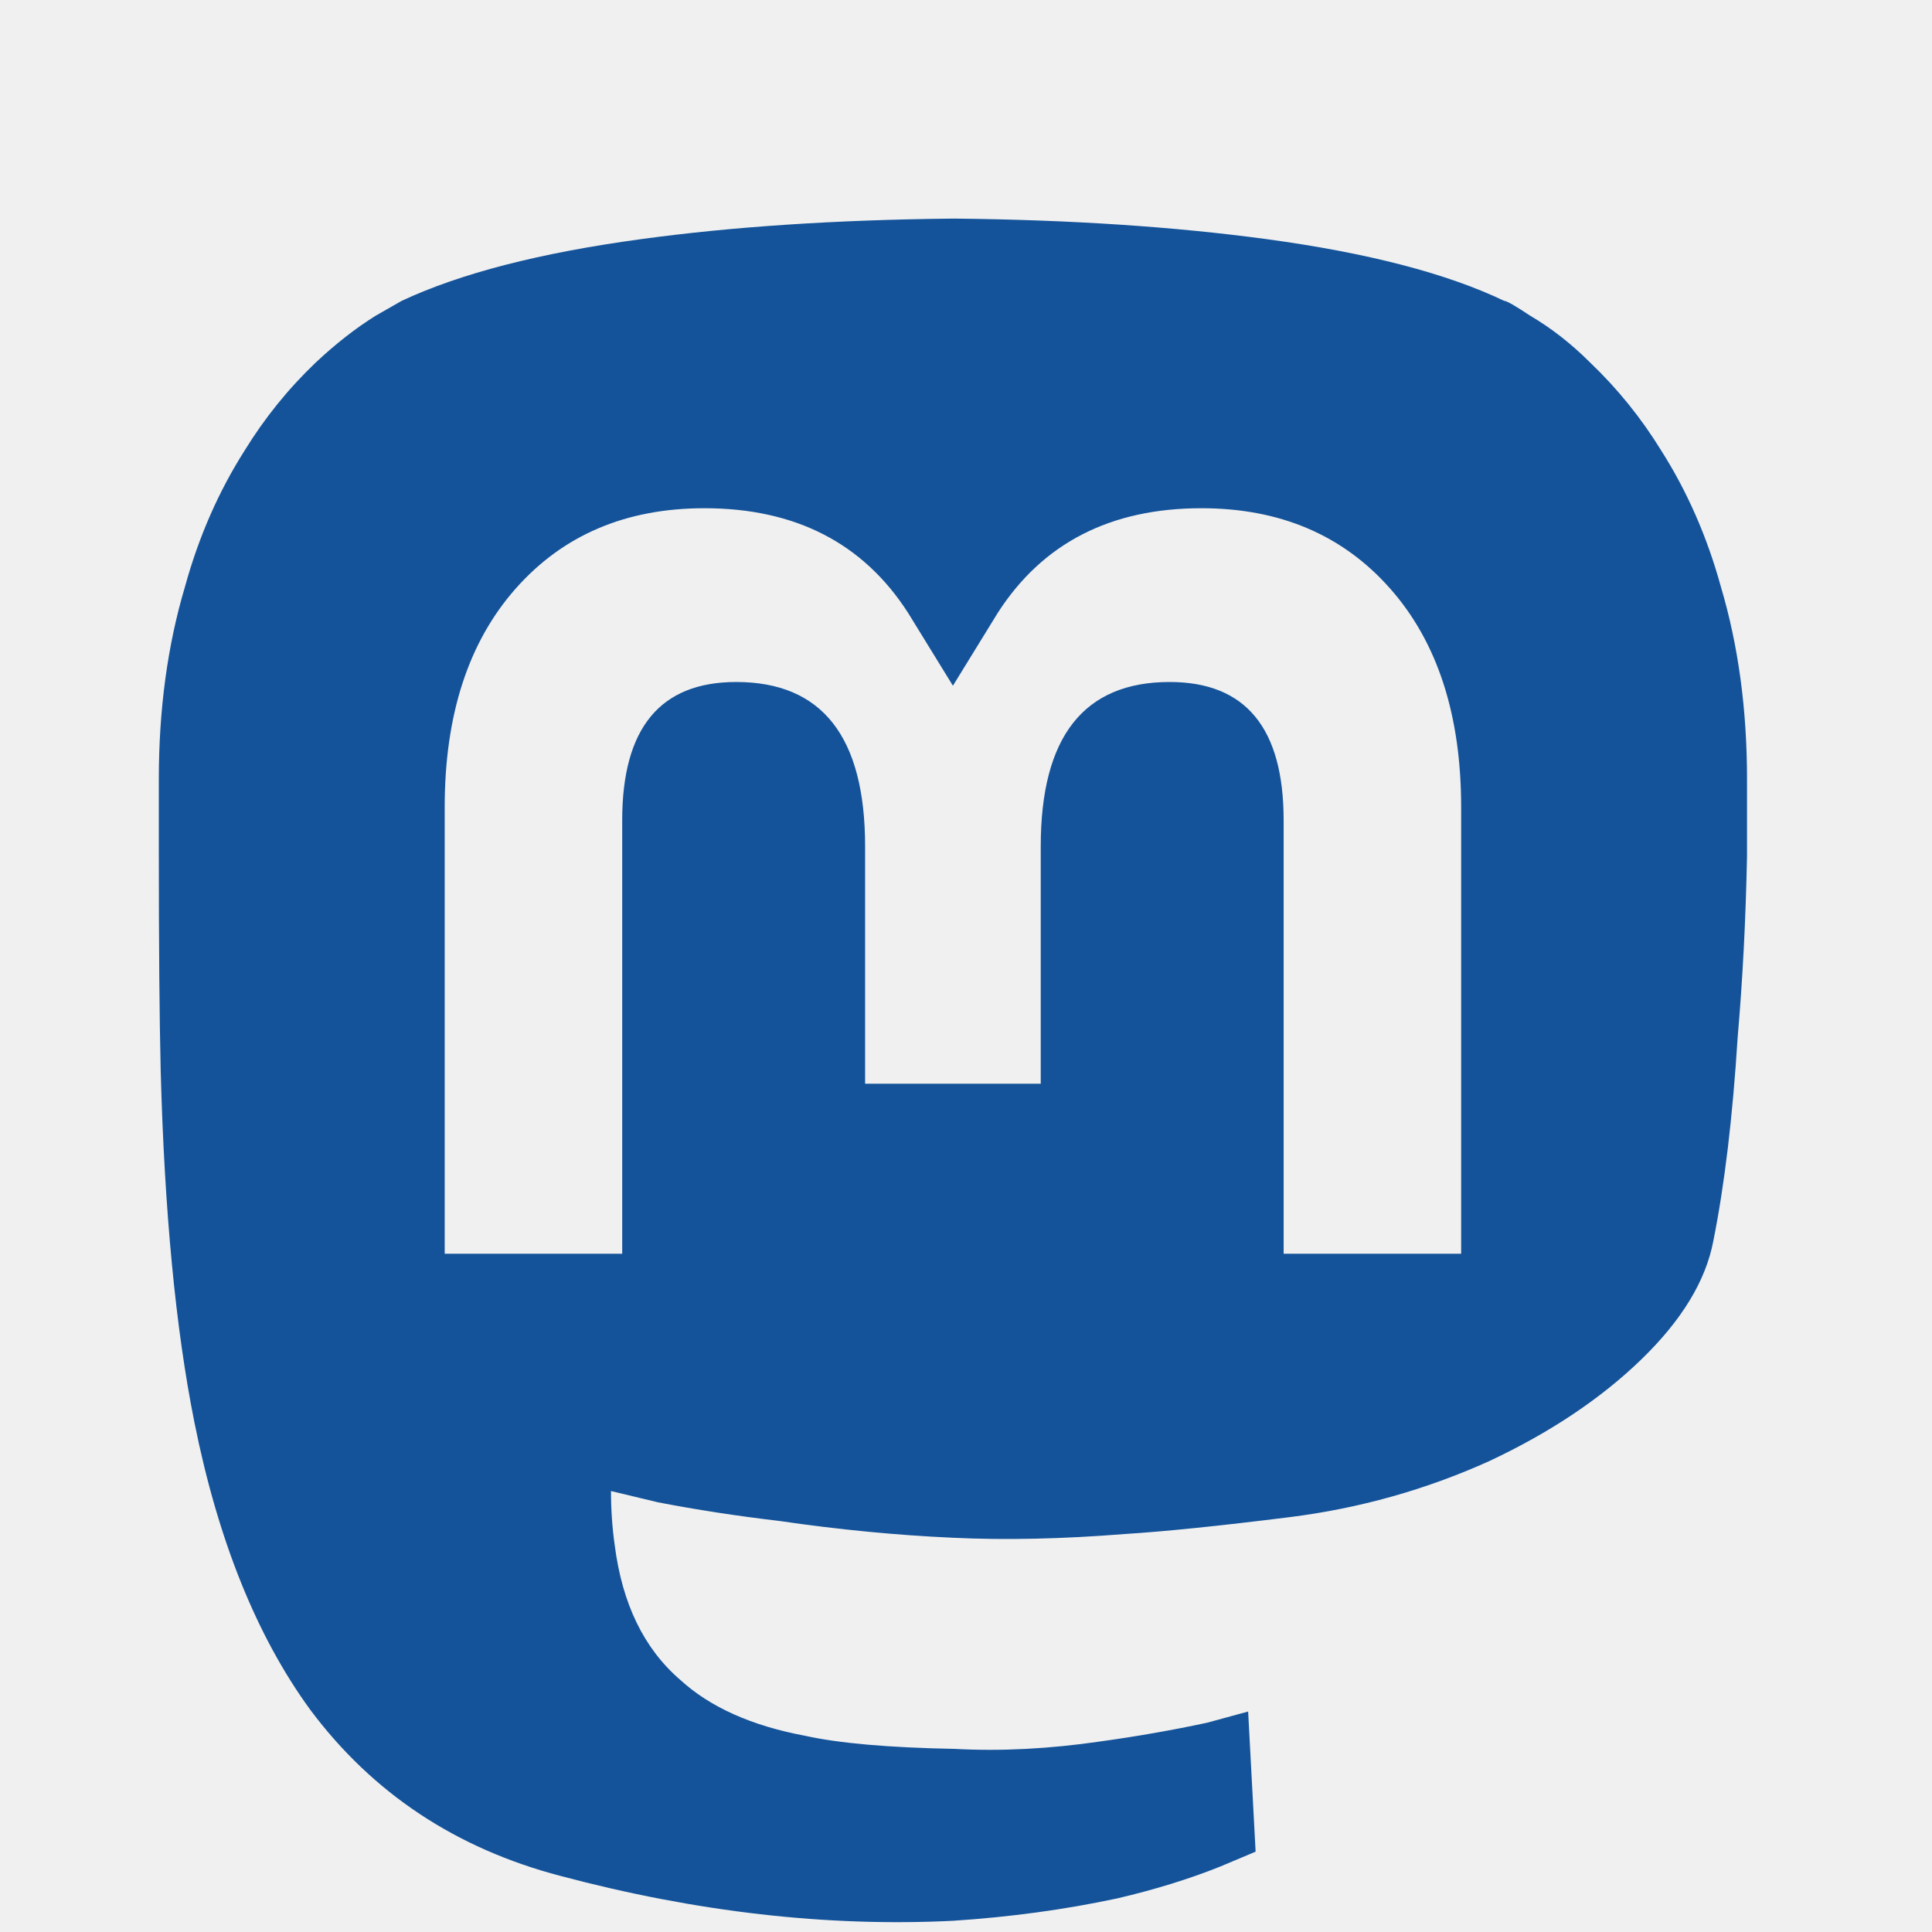
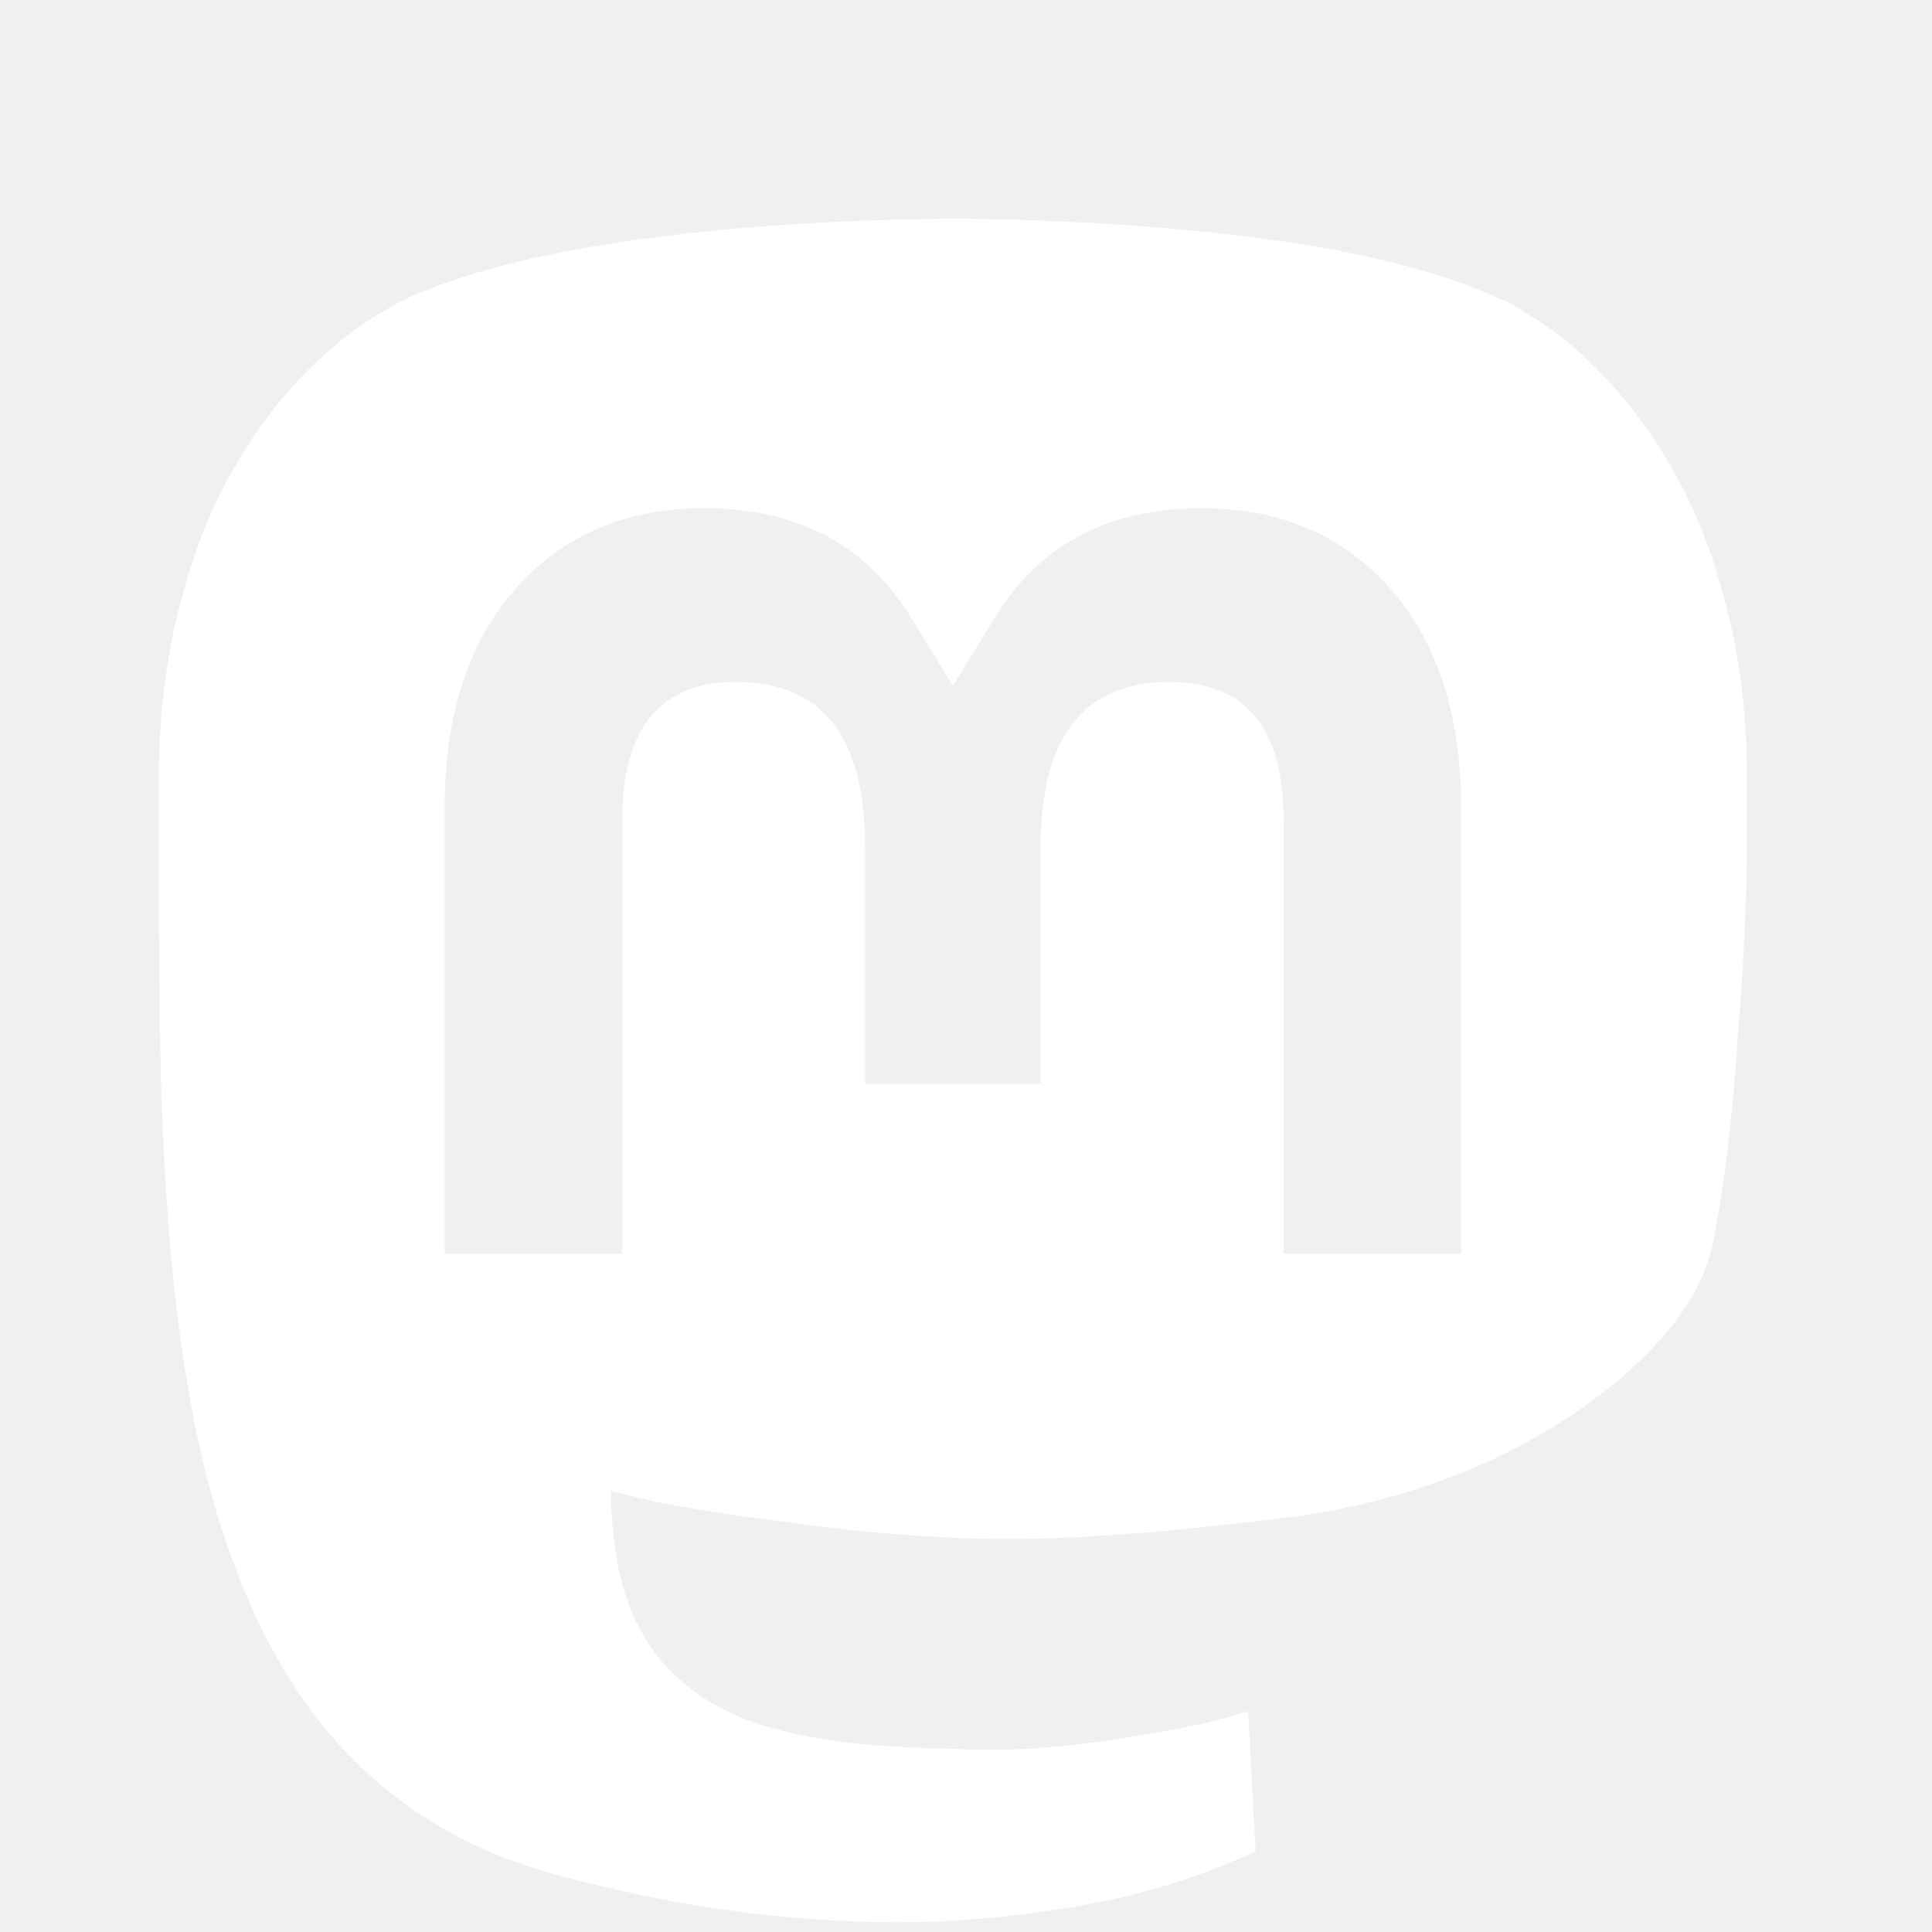
<svg xmlns="http://www.w3.org/2000/svg" width="800px" height="800px" viewBox="-10 -5 1034 1034" version="1.1" fill="#14539a">
  <g id="SVGRepo_bgCarrier" stroke-width="0" />
  <g id="SVGRepo_tracerCarrier" stroke-linecap="round" stroke-linejoin="round" />
  <g id="SVGRepo_iconCarrier">
-     <path fill="#14539a" d="M499 112q-93 1 -166 11q-81 11 -128 33l-14 8q-16 10 -32 25q-22 21 -38 47q-21 33 -32 73q-14 47 -14 103v37q0 77 1 119q3 113 18 188q19 95 62 154q50 67 134 89q109 29 210 24q46 -3 88 -12q30 -7 55 -17l19 -8l-4 -75l-22 6q-28 6 -57 10q-41 6 -78 4q-53 -1 -80 -7 q-43 -8 -67 -30q-29 -25 -35 -72q-2 -14 -2 -29l25 6q31 6 65 10q48 7 93 9q42 2 92 -2q32 -2 88 -9t107 -30q49 -23 81.5 -54.5t38.5 -63.5q9 -45 13 -109q4 -46 5 -97v-41q0 -56 -14 -103q-11 -40 -32 -73q-16 -26 -38 -47q-15 -15 -32 -25q-12 -8 -14 -8 q-46 -22 -127 -33q-74 -10 -166 -11h-3zM367 267q73 0 109 56l24 39l24 -39q36 -56 109 -56q63 0 101 43t38 117v239h-95v-232q0 -74 -61 -74q-69 0 -69 88v127h-94v-127q0 -88 -69 -88q-61 0 -61 74v232h-95v-239q0 -74 38 -117t101 -43z" />
+     <path fill="#ffffff" d="M499 112q-93 1 -166 11q-81 11 -128 33l-14 8q-16 10 -32 25q-22 21 -38 47q-21 33 -32 73q-14 47 -14 103v37q0 77 1 119q3 113 18 188q19 95 62 154q50 67 134 89q109 29 210 24q46 -3 88 -12q30 -7 55 -17l19 -8l-4 -75l-22 6q-28 6 -57 10q-41 6 -78 4q-53 -1 -80 -7 q-43 -8 -67 -30q-29 -25 -35 -72q-2 -14 -2 -29l25 6q31 6 65 10q48 7 93 9q42 2 92 -2q32 -2 88 -9t107 -30q49 -23 81.5 -54.5t38.5 -63.5q9 -45 13 -109q4 -46 5 -97v-41q0 -56 -14 -103q-11 -40 -32 -73q-16 -26 -38 -47q-15 -15 -32 -25q-12 -8 -14 -8 q-46 -22 -127 -33q-74 -10 -166 -11h-3zM367 267q73 0 109 56l24 39l24 -39q36 -56 109 -56q63 0 101 43t38 117v239h-95v-232q0 -74 -61 -74q-69 0 -69 88v127h-94v-127q0 -88 -69 -88q-61 0 -61 74v232h-95v-239q0 -74 38 -117t101 -43z" />
  </g>
</svg>
